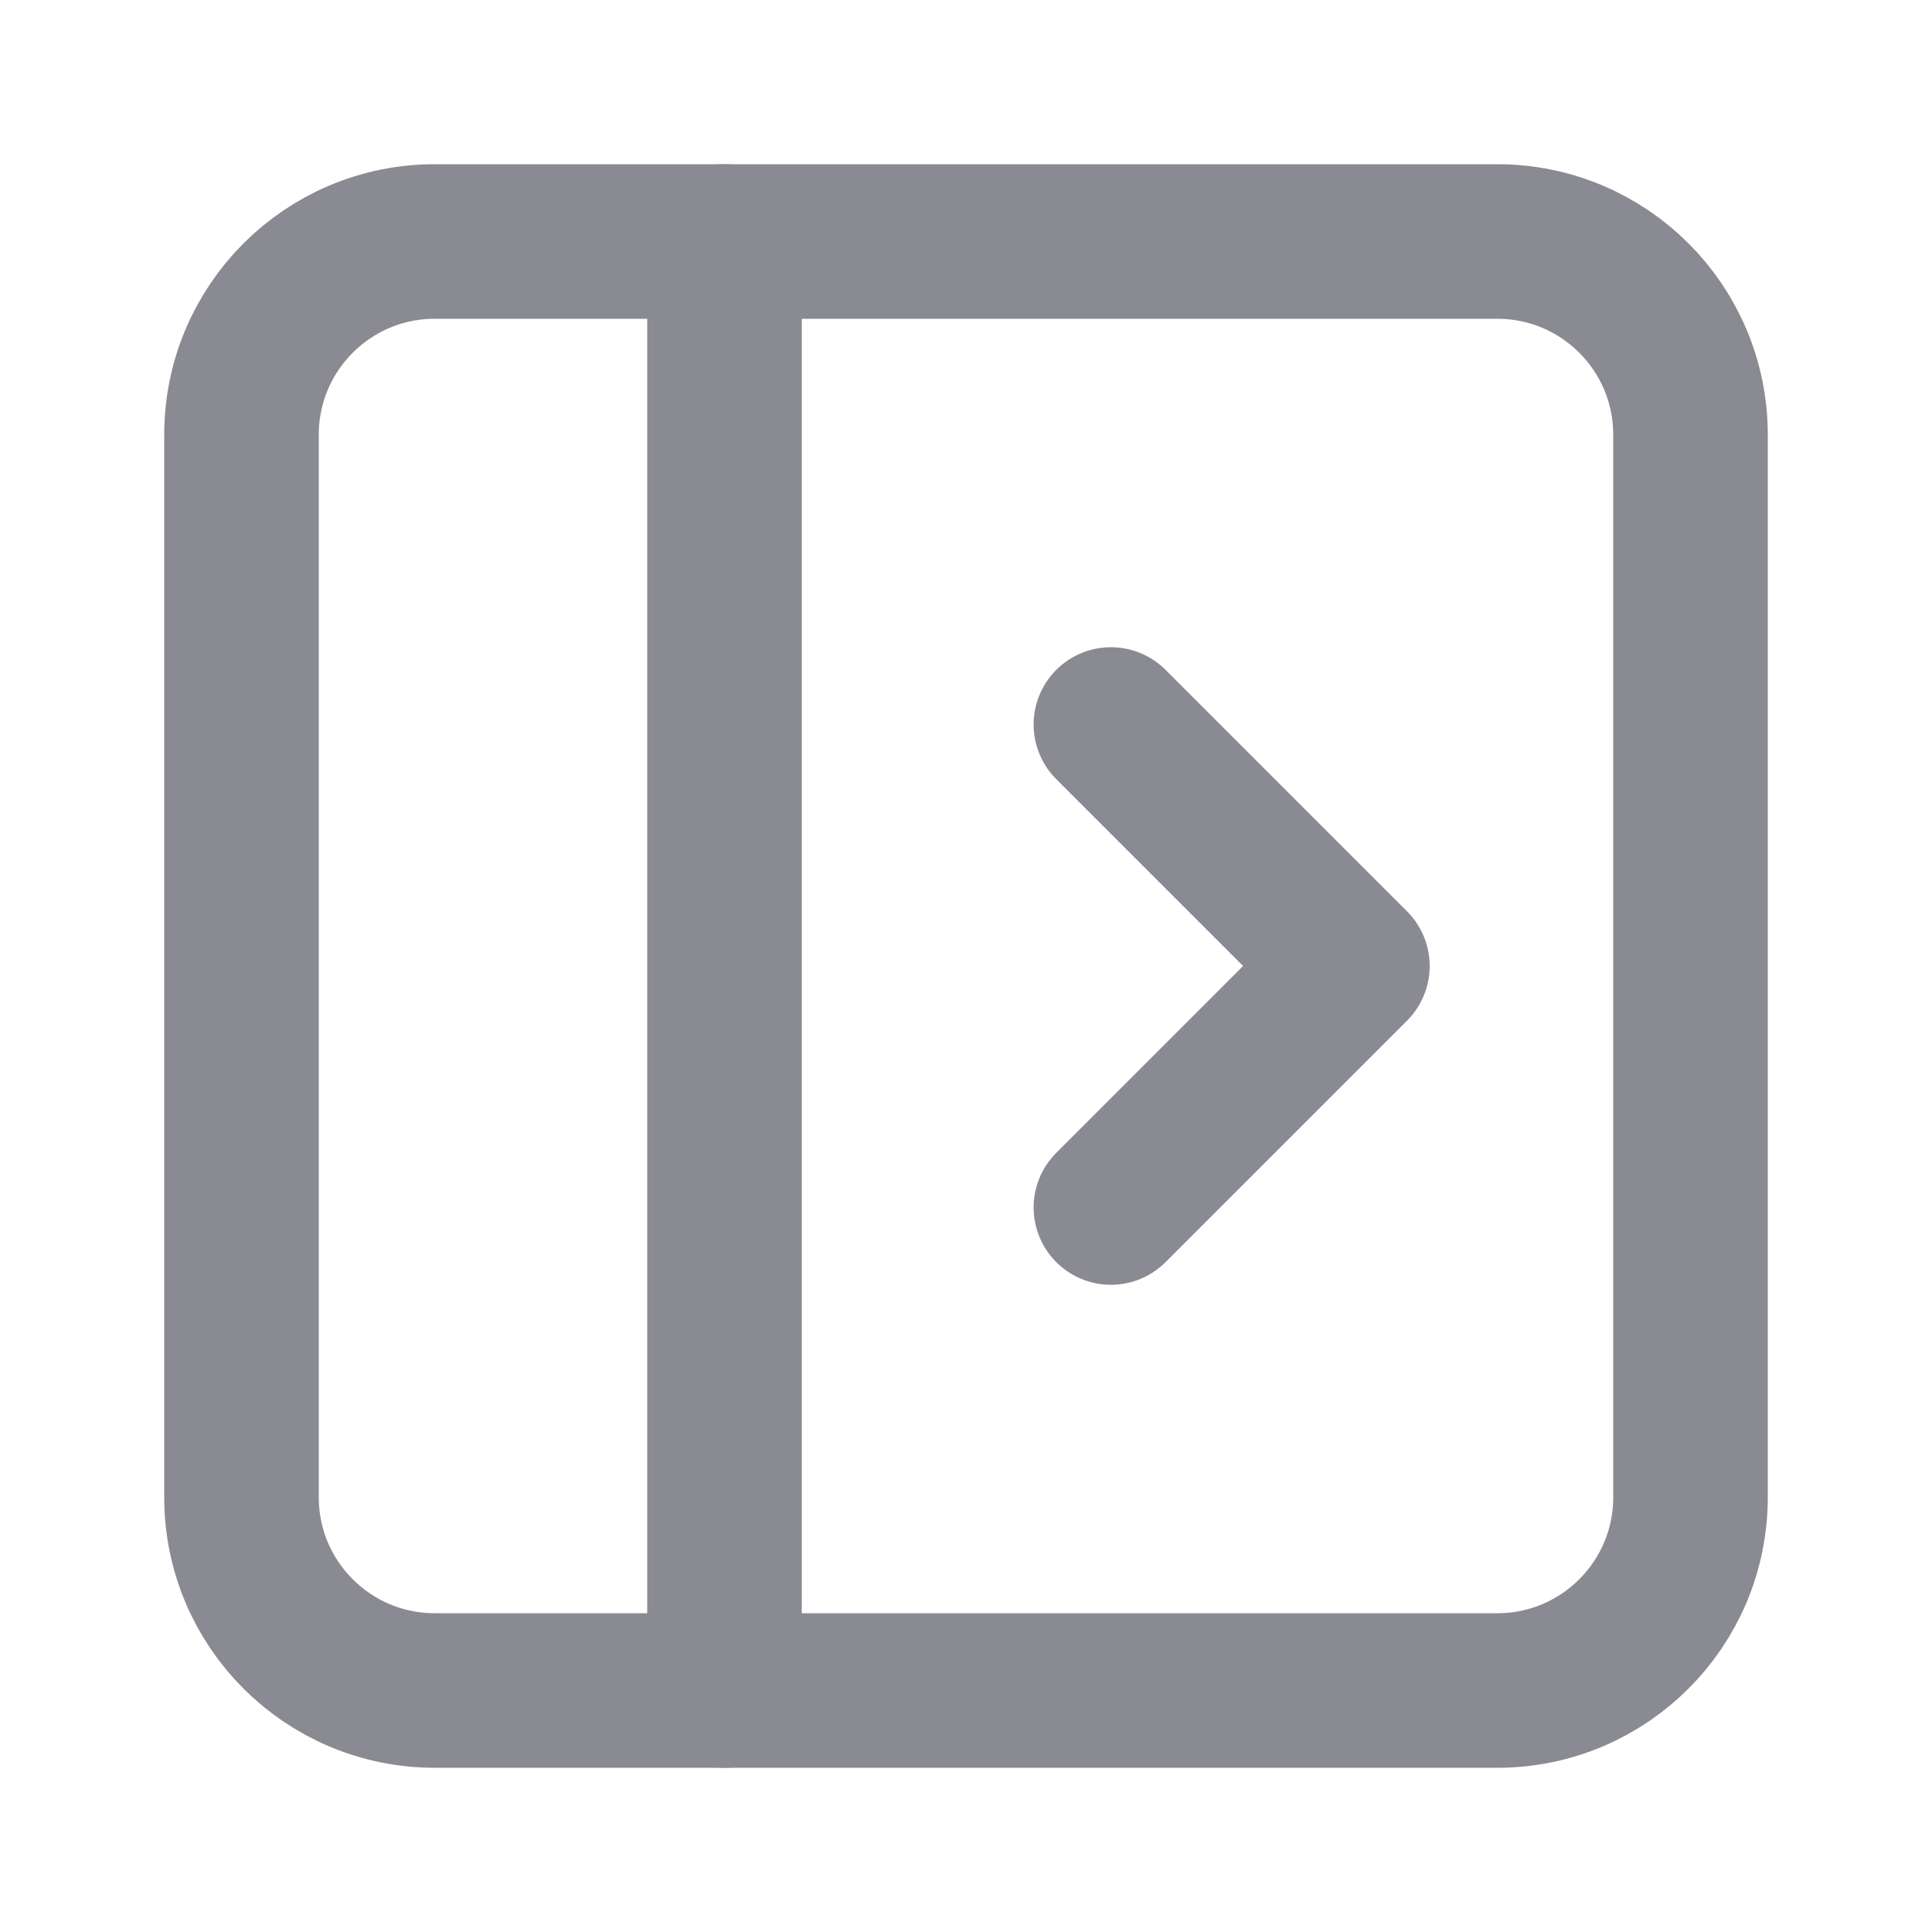
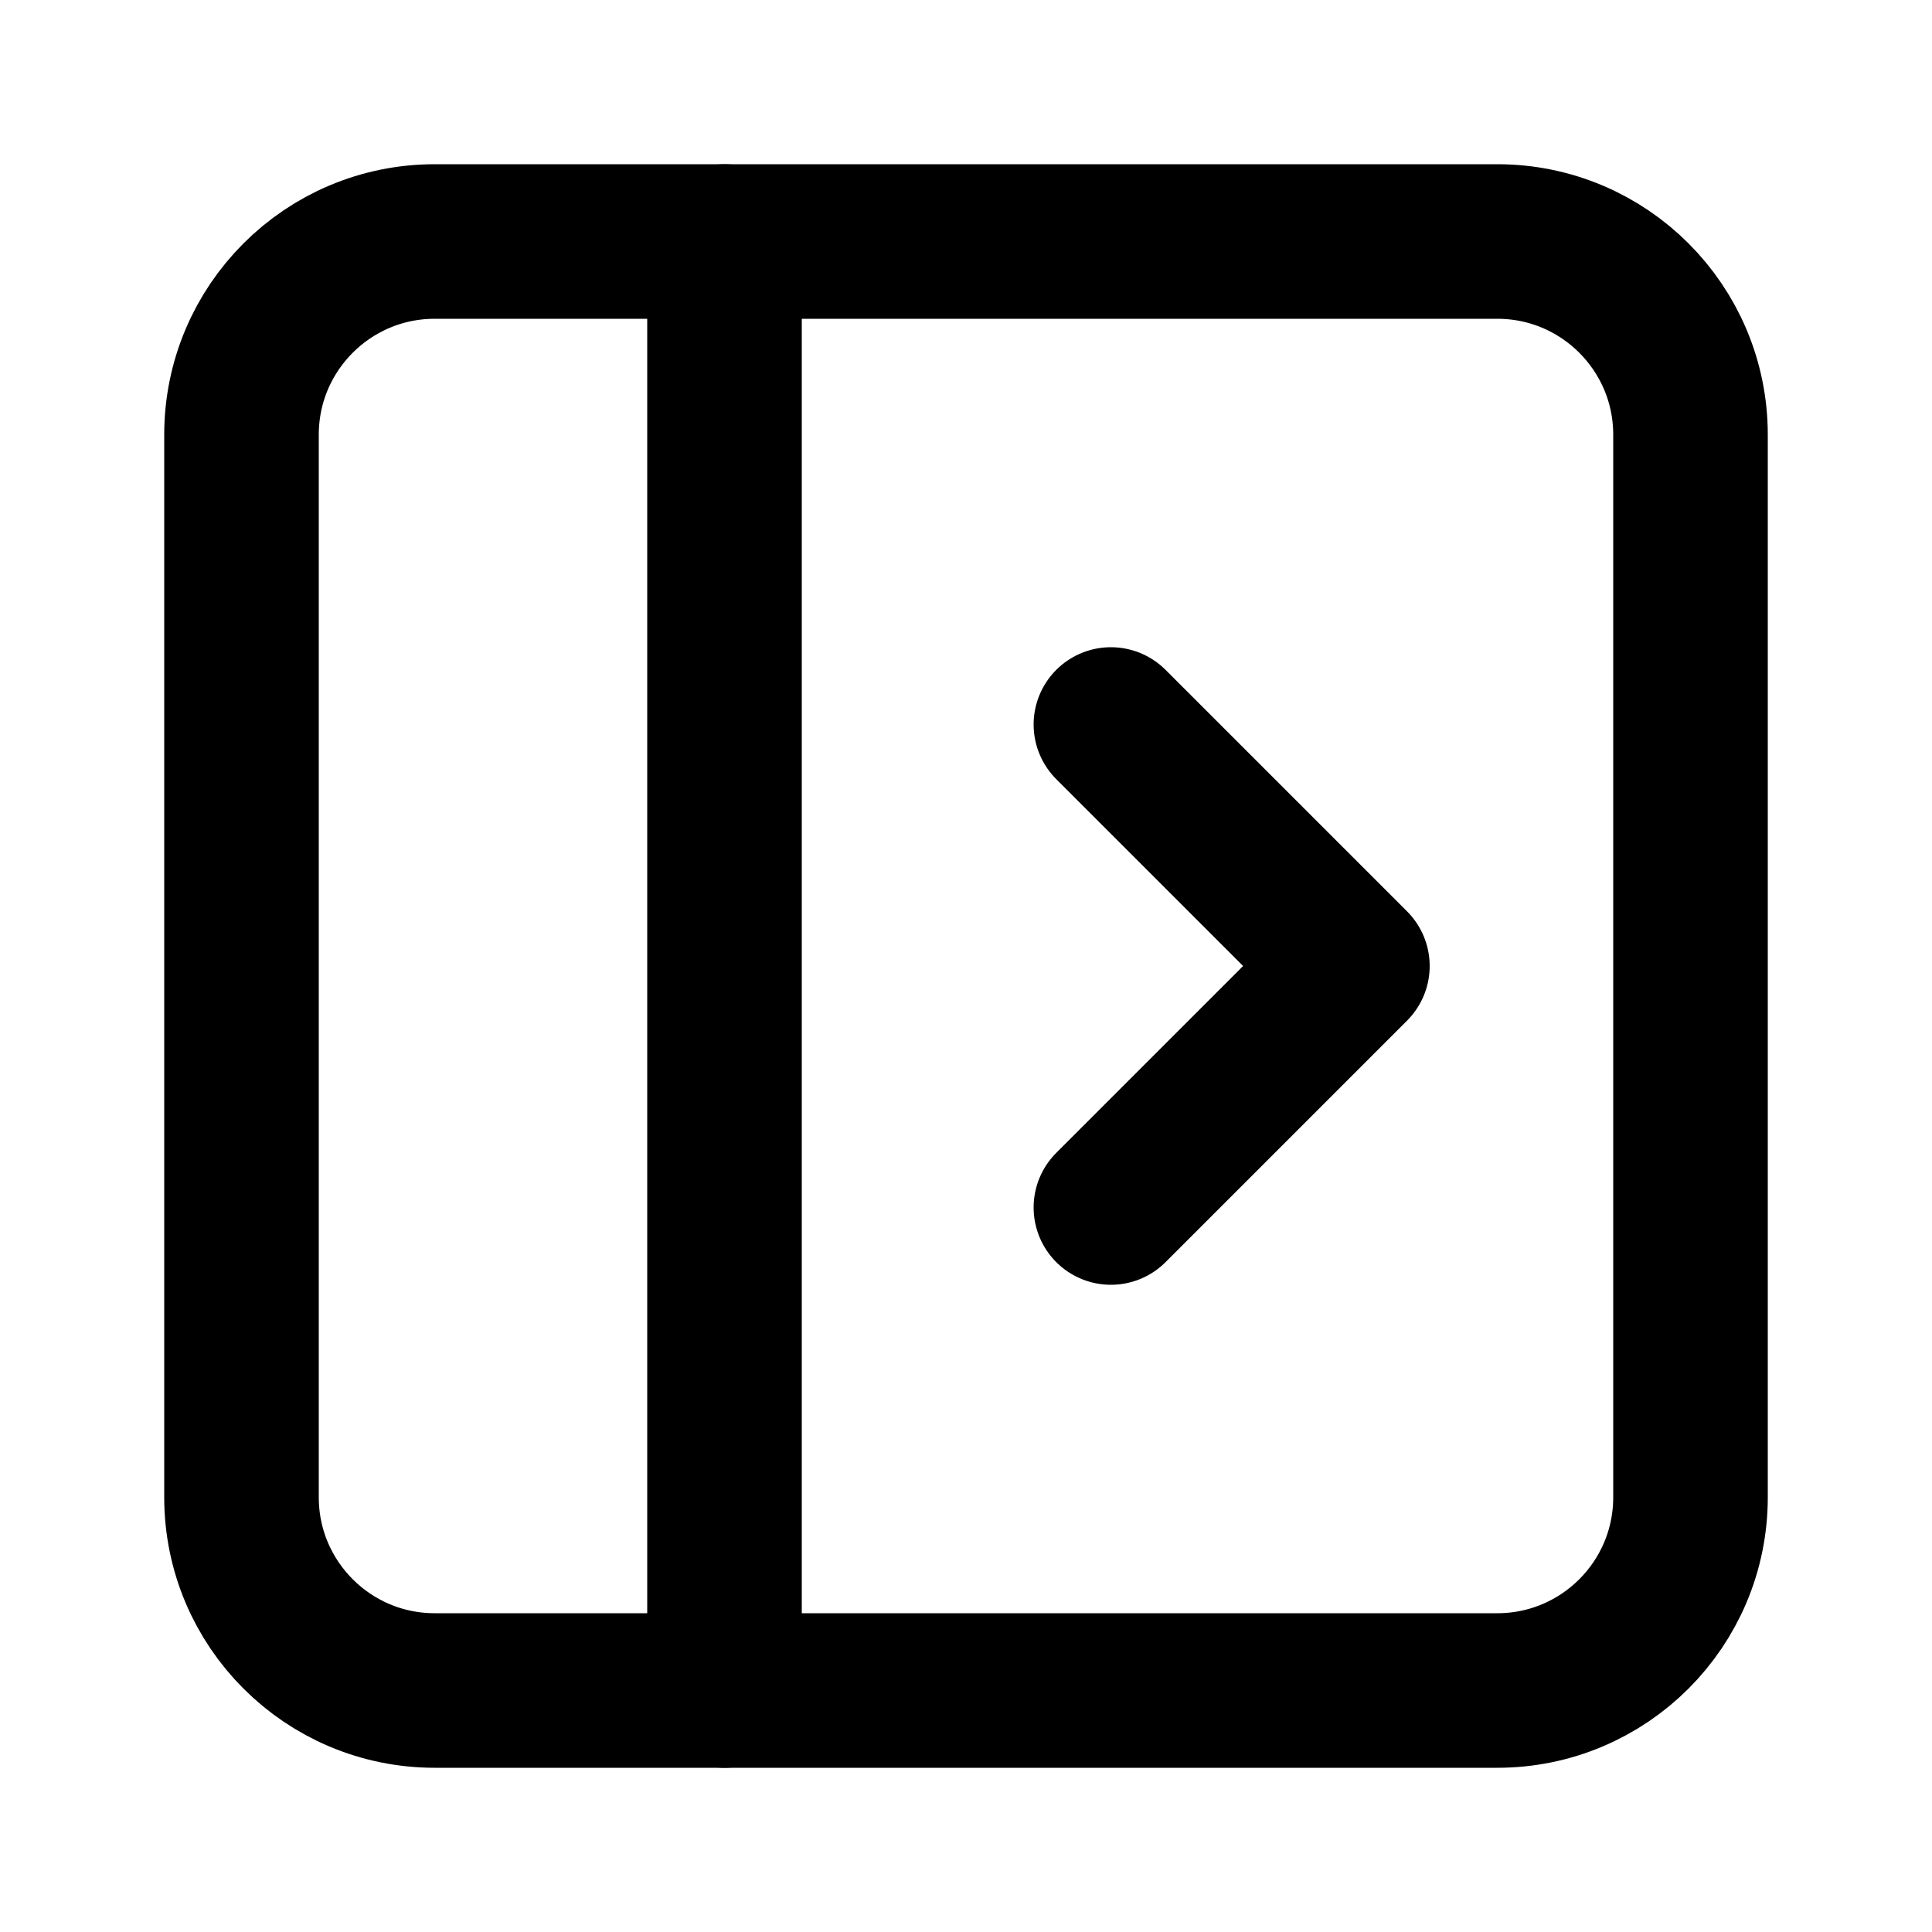
- <svg xmlns="http://www.w3.org/2000/svg" viewBox="0 0 20 20" fill="none" stroke="#8A8A93" stroke-width="1.6" stroke-linecap="round" stroke-linejoin="round" aria-hidden="true">
+ <svg xmlns="http://www.w3.org/2000/svg" viewBox="0 0 20 20" fill="none" stroke="currentColor" stroke-width="1.6" stroke-linecap="round" stroke-linejoin="round" aria-hidden="true">
  <rect x="2.5" y="2.5" width="15" height="15" rx="2" />
  <path d="M7.5 2.5v15" />
  <path d="M11.5 7.5 14 10l-2.5 2.5" />
</svg>
